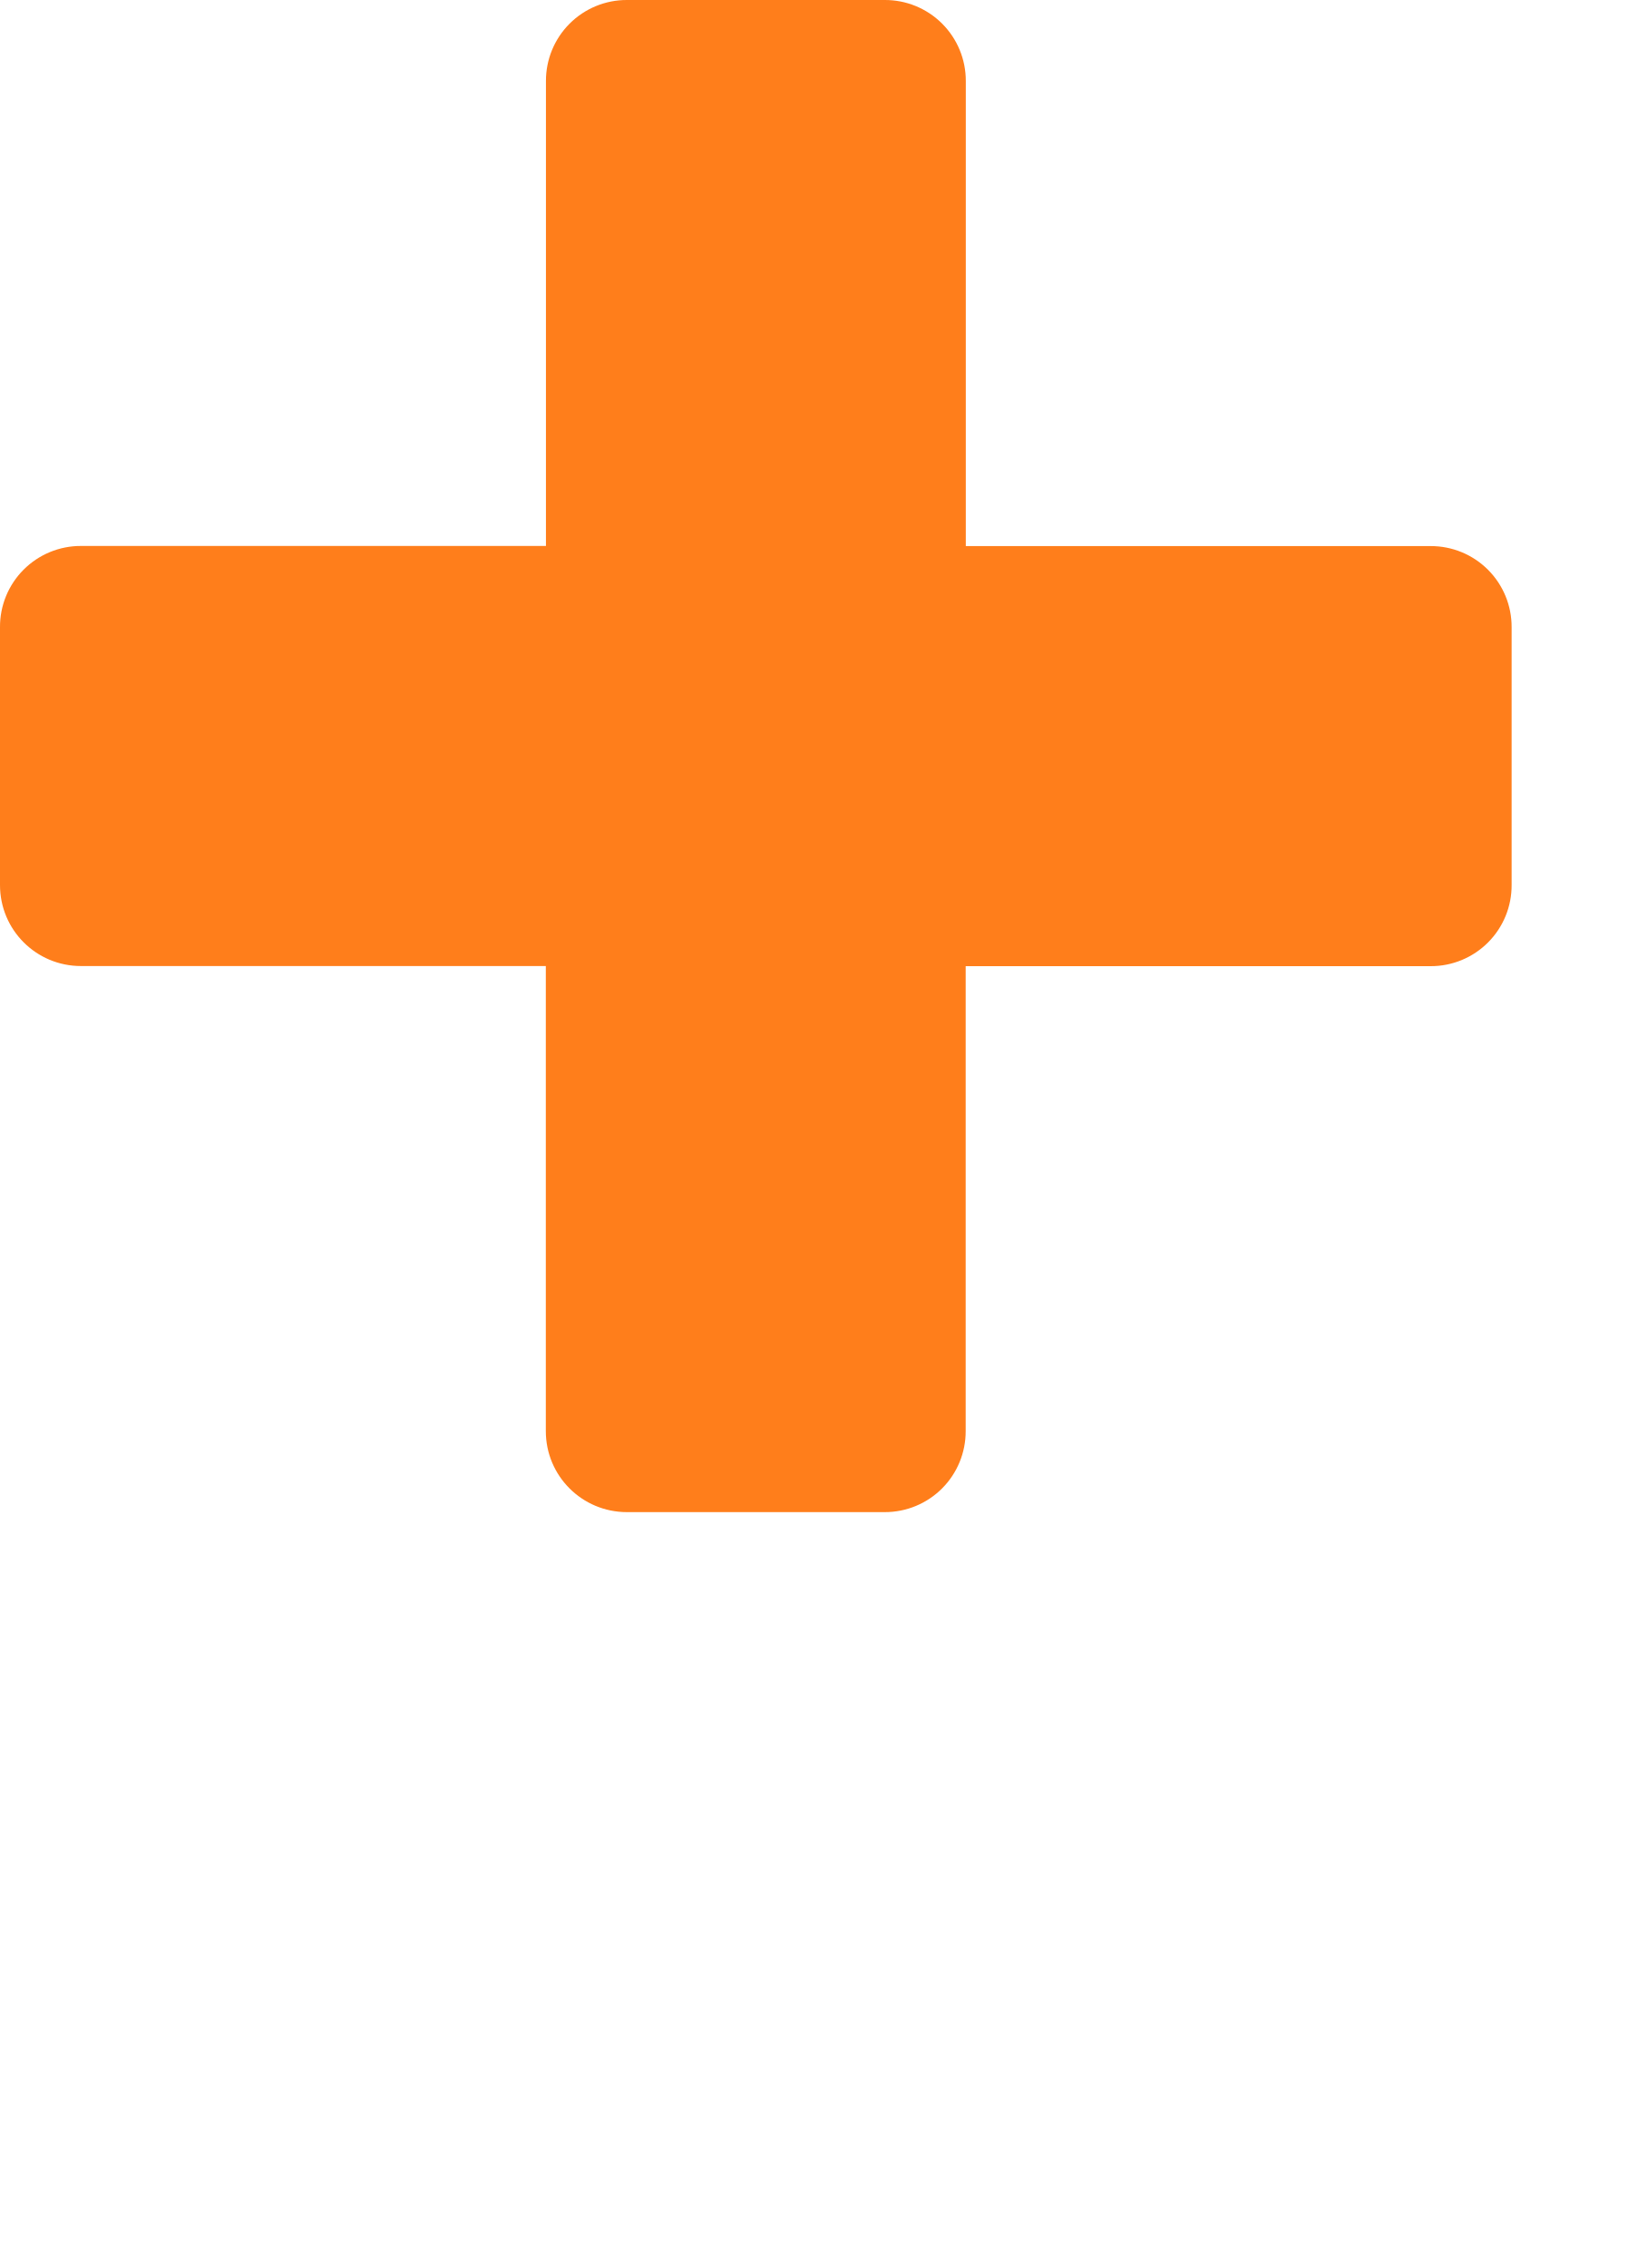
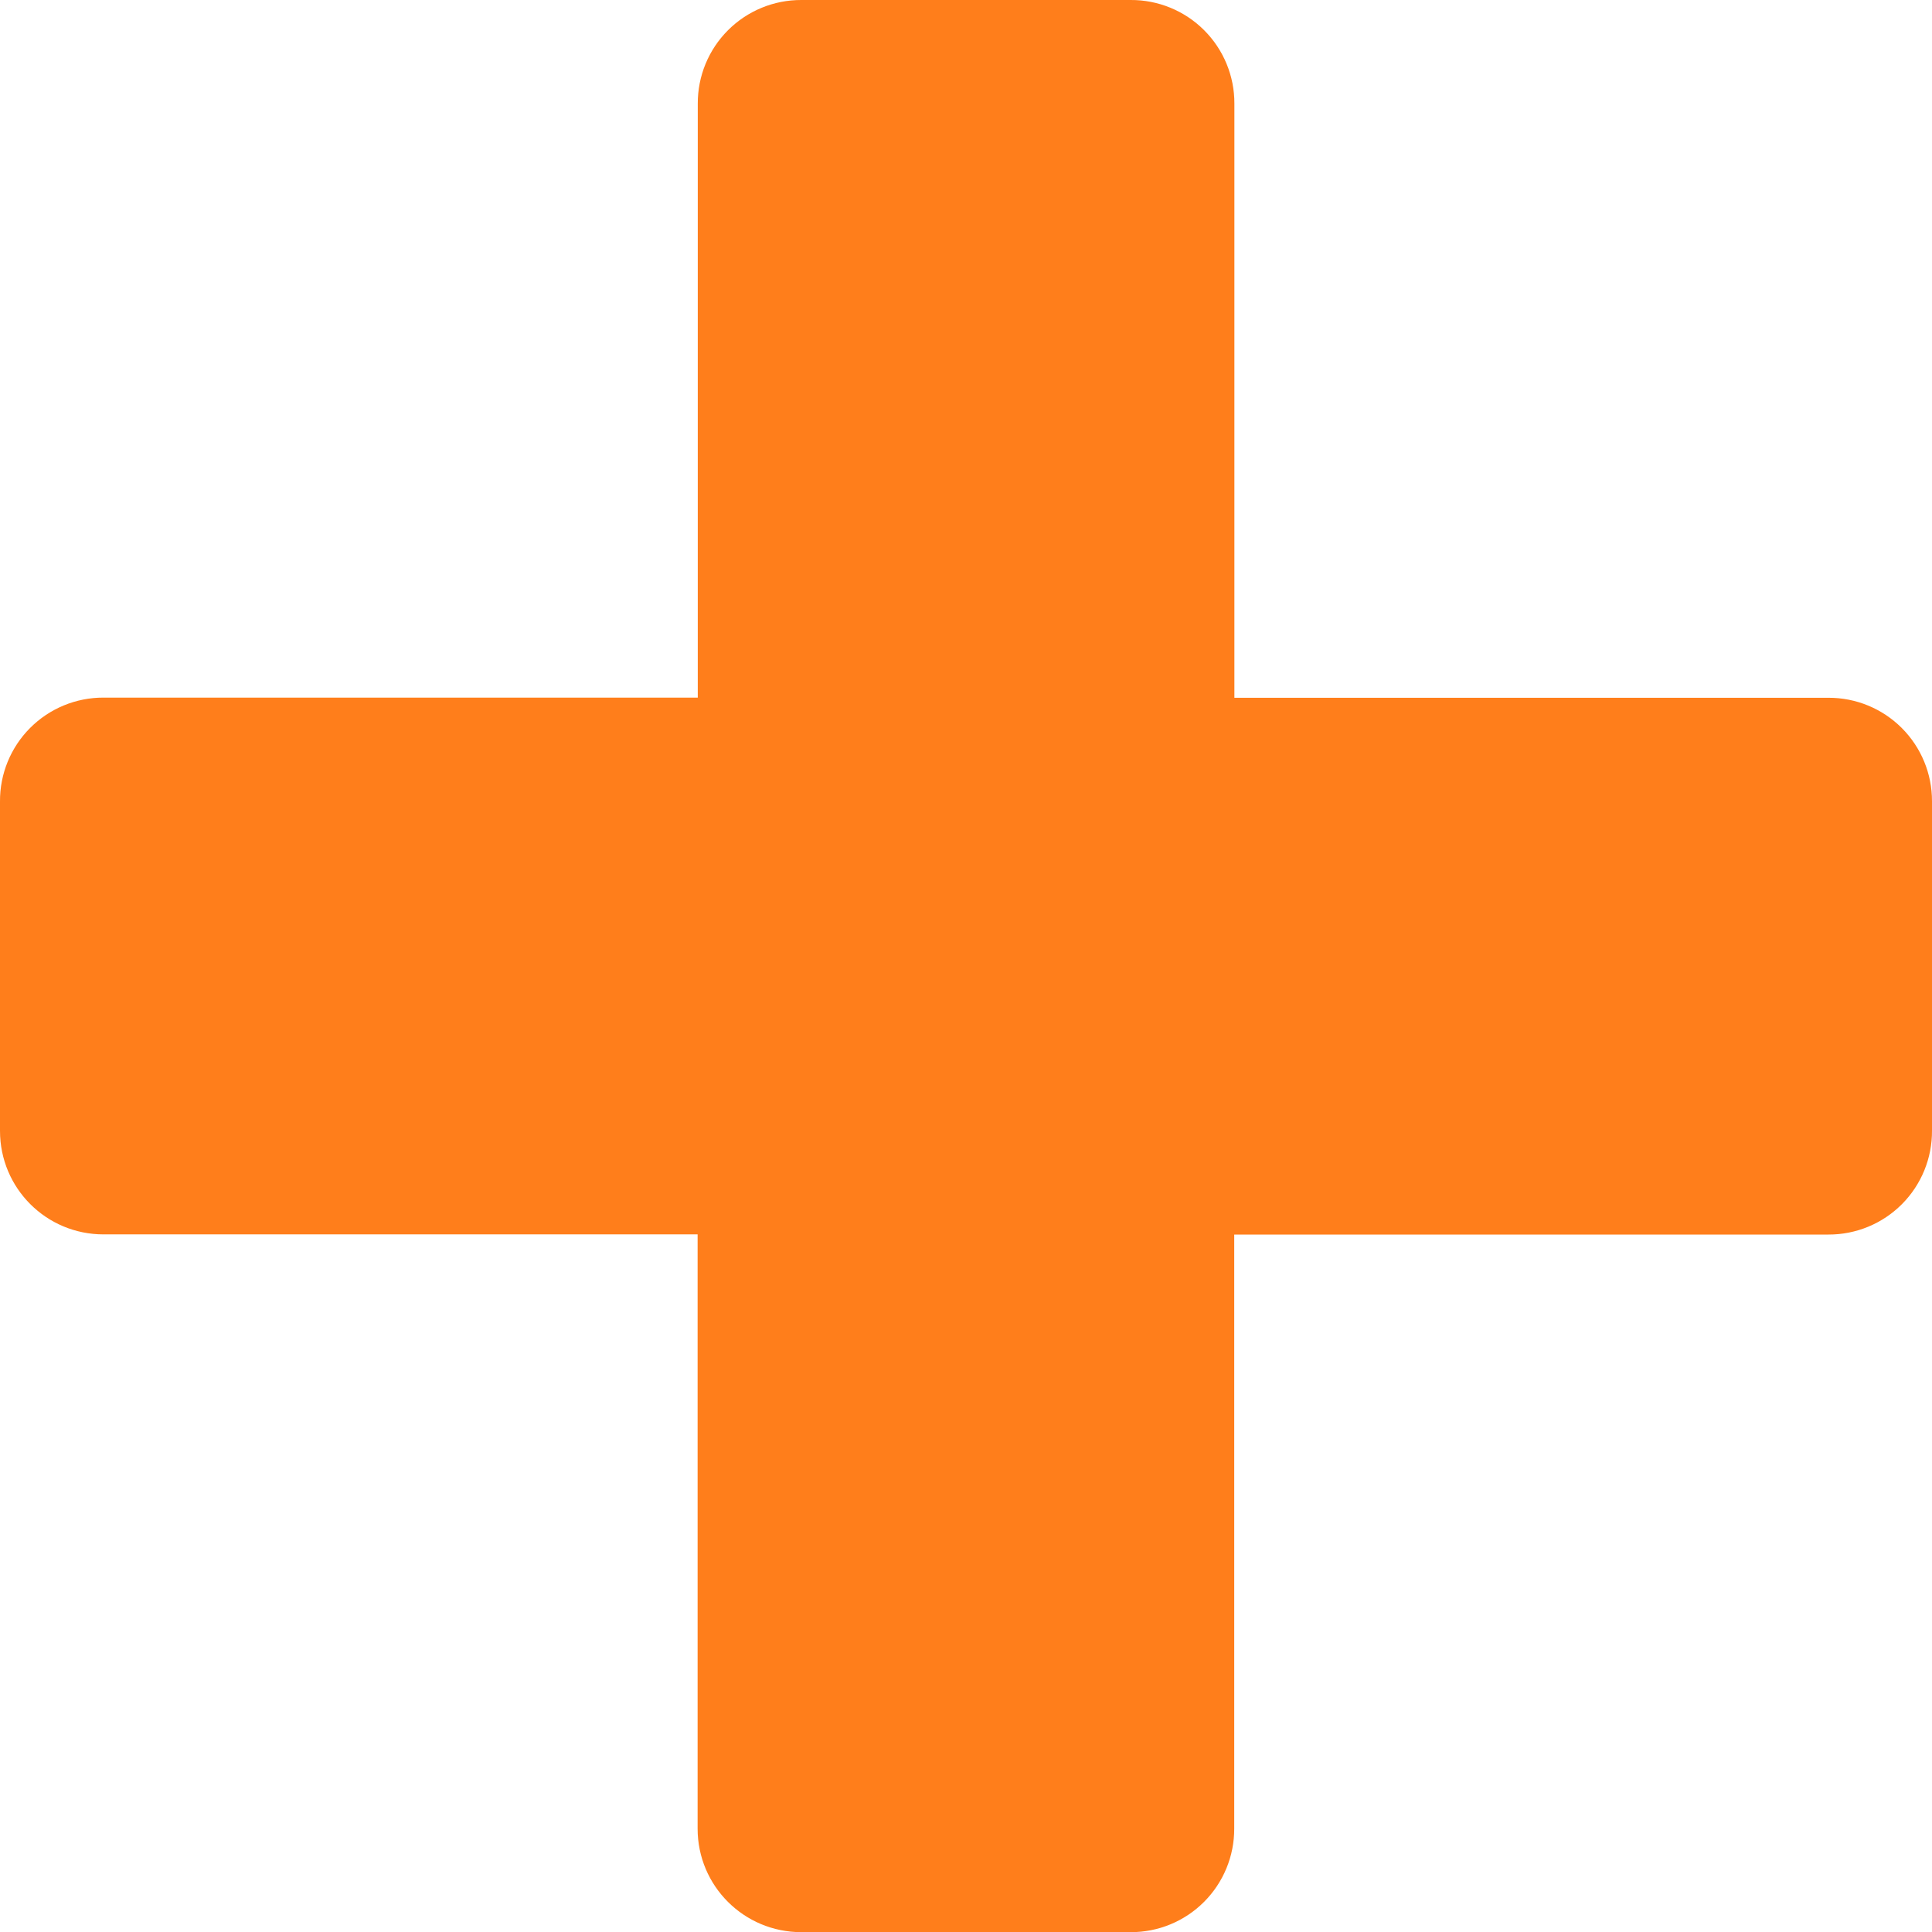
- <svg xmlns="http://www.w3.org/2000/svg" xmlns:xlink="http://www.w3.org/1999/xlink" width="13" height="18">
+ <svg xmlns="http://www.w3.org/2000/svg" xmlns:xlink="http://www.w3.org/1999/xlink" width="12" height="12">
  <defs>
    <path d="M12 7.023V4.977a.641.641 0 0 0-.643-.643h-3.69V.643A.641.641 0 0 0 7.022 0H4.977a.641.641 0 0 0-.643.643v3.69H.643A.641.641 0 0 0 0 4.978v2.046c0 .356.287.643.643.643h3.69v3.691c0 .356.288.643.644.643h2.046a.641.641 0 0 0 .643-.643v-3.69h3.691A.641.641 0 0 0 12 7.022Z" id="b" />
  </defs>
  <use fill="#FF7E1B" fill-rule="nonzero" xlink:href="#b" />
</svg>
